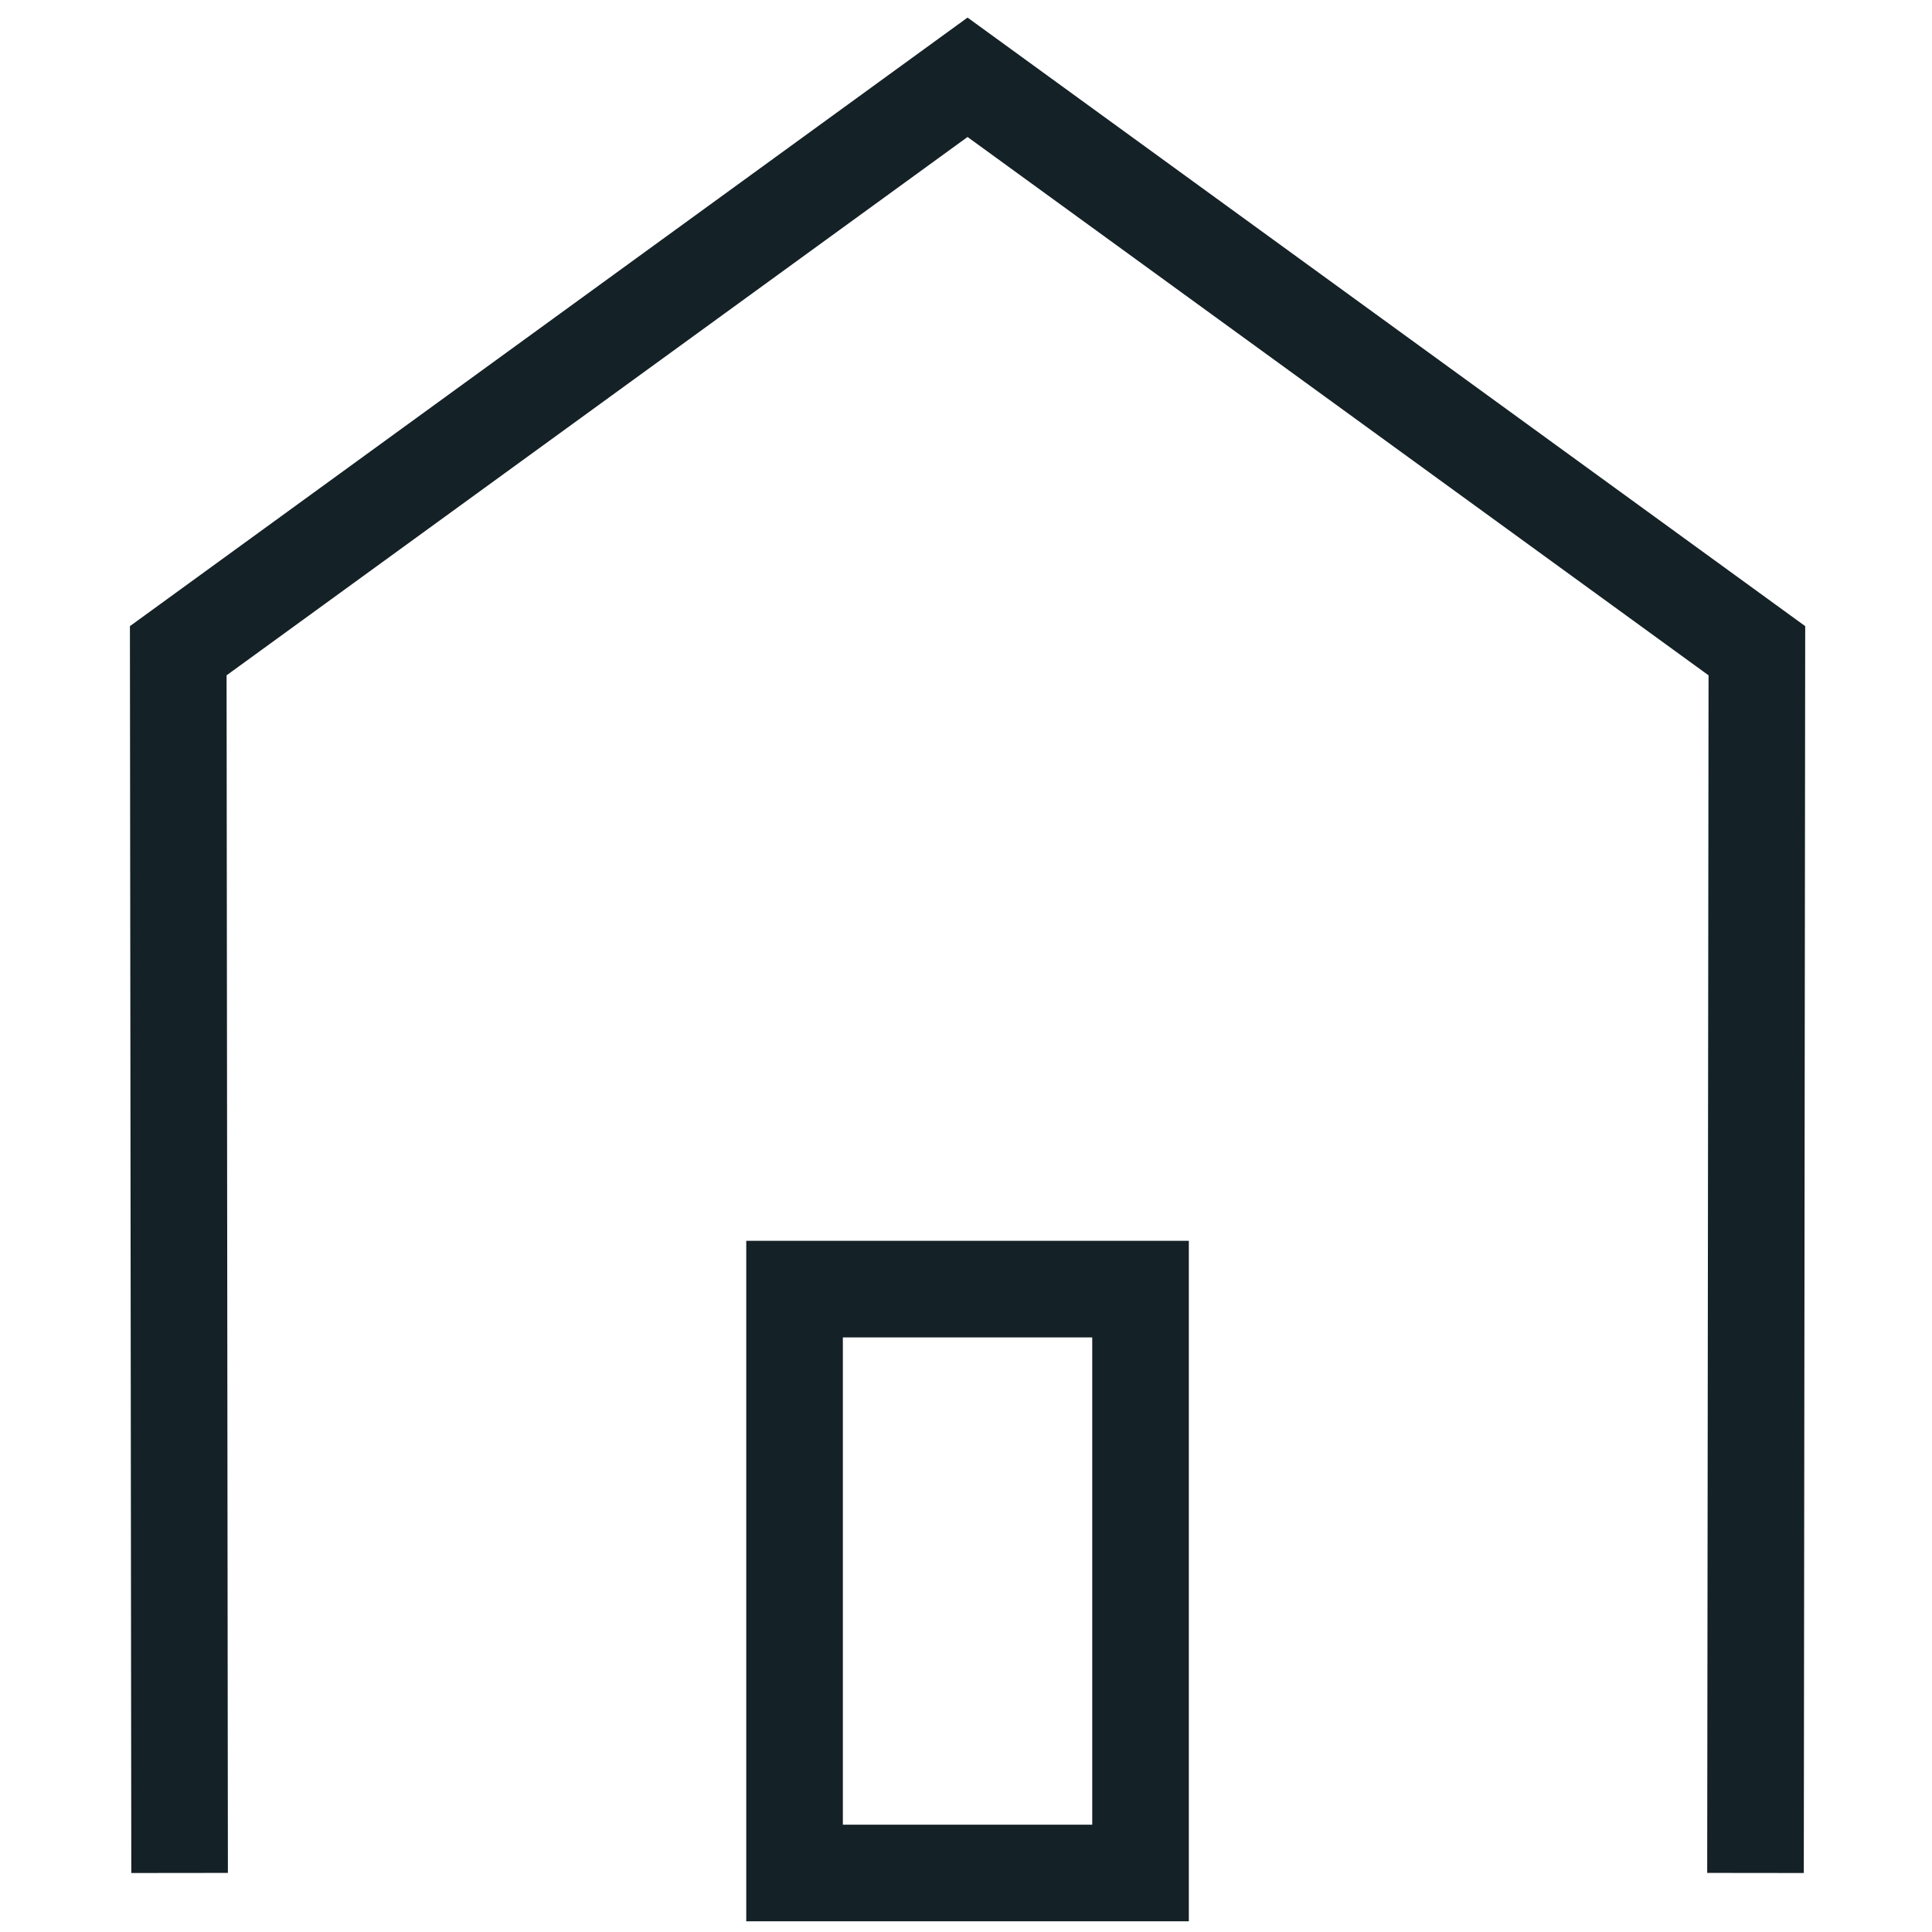
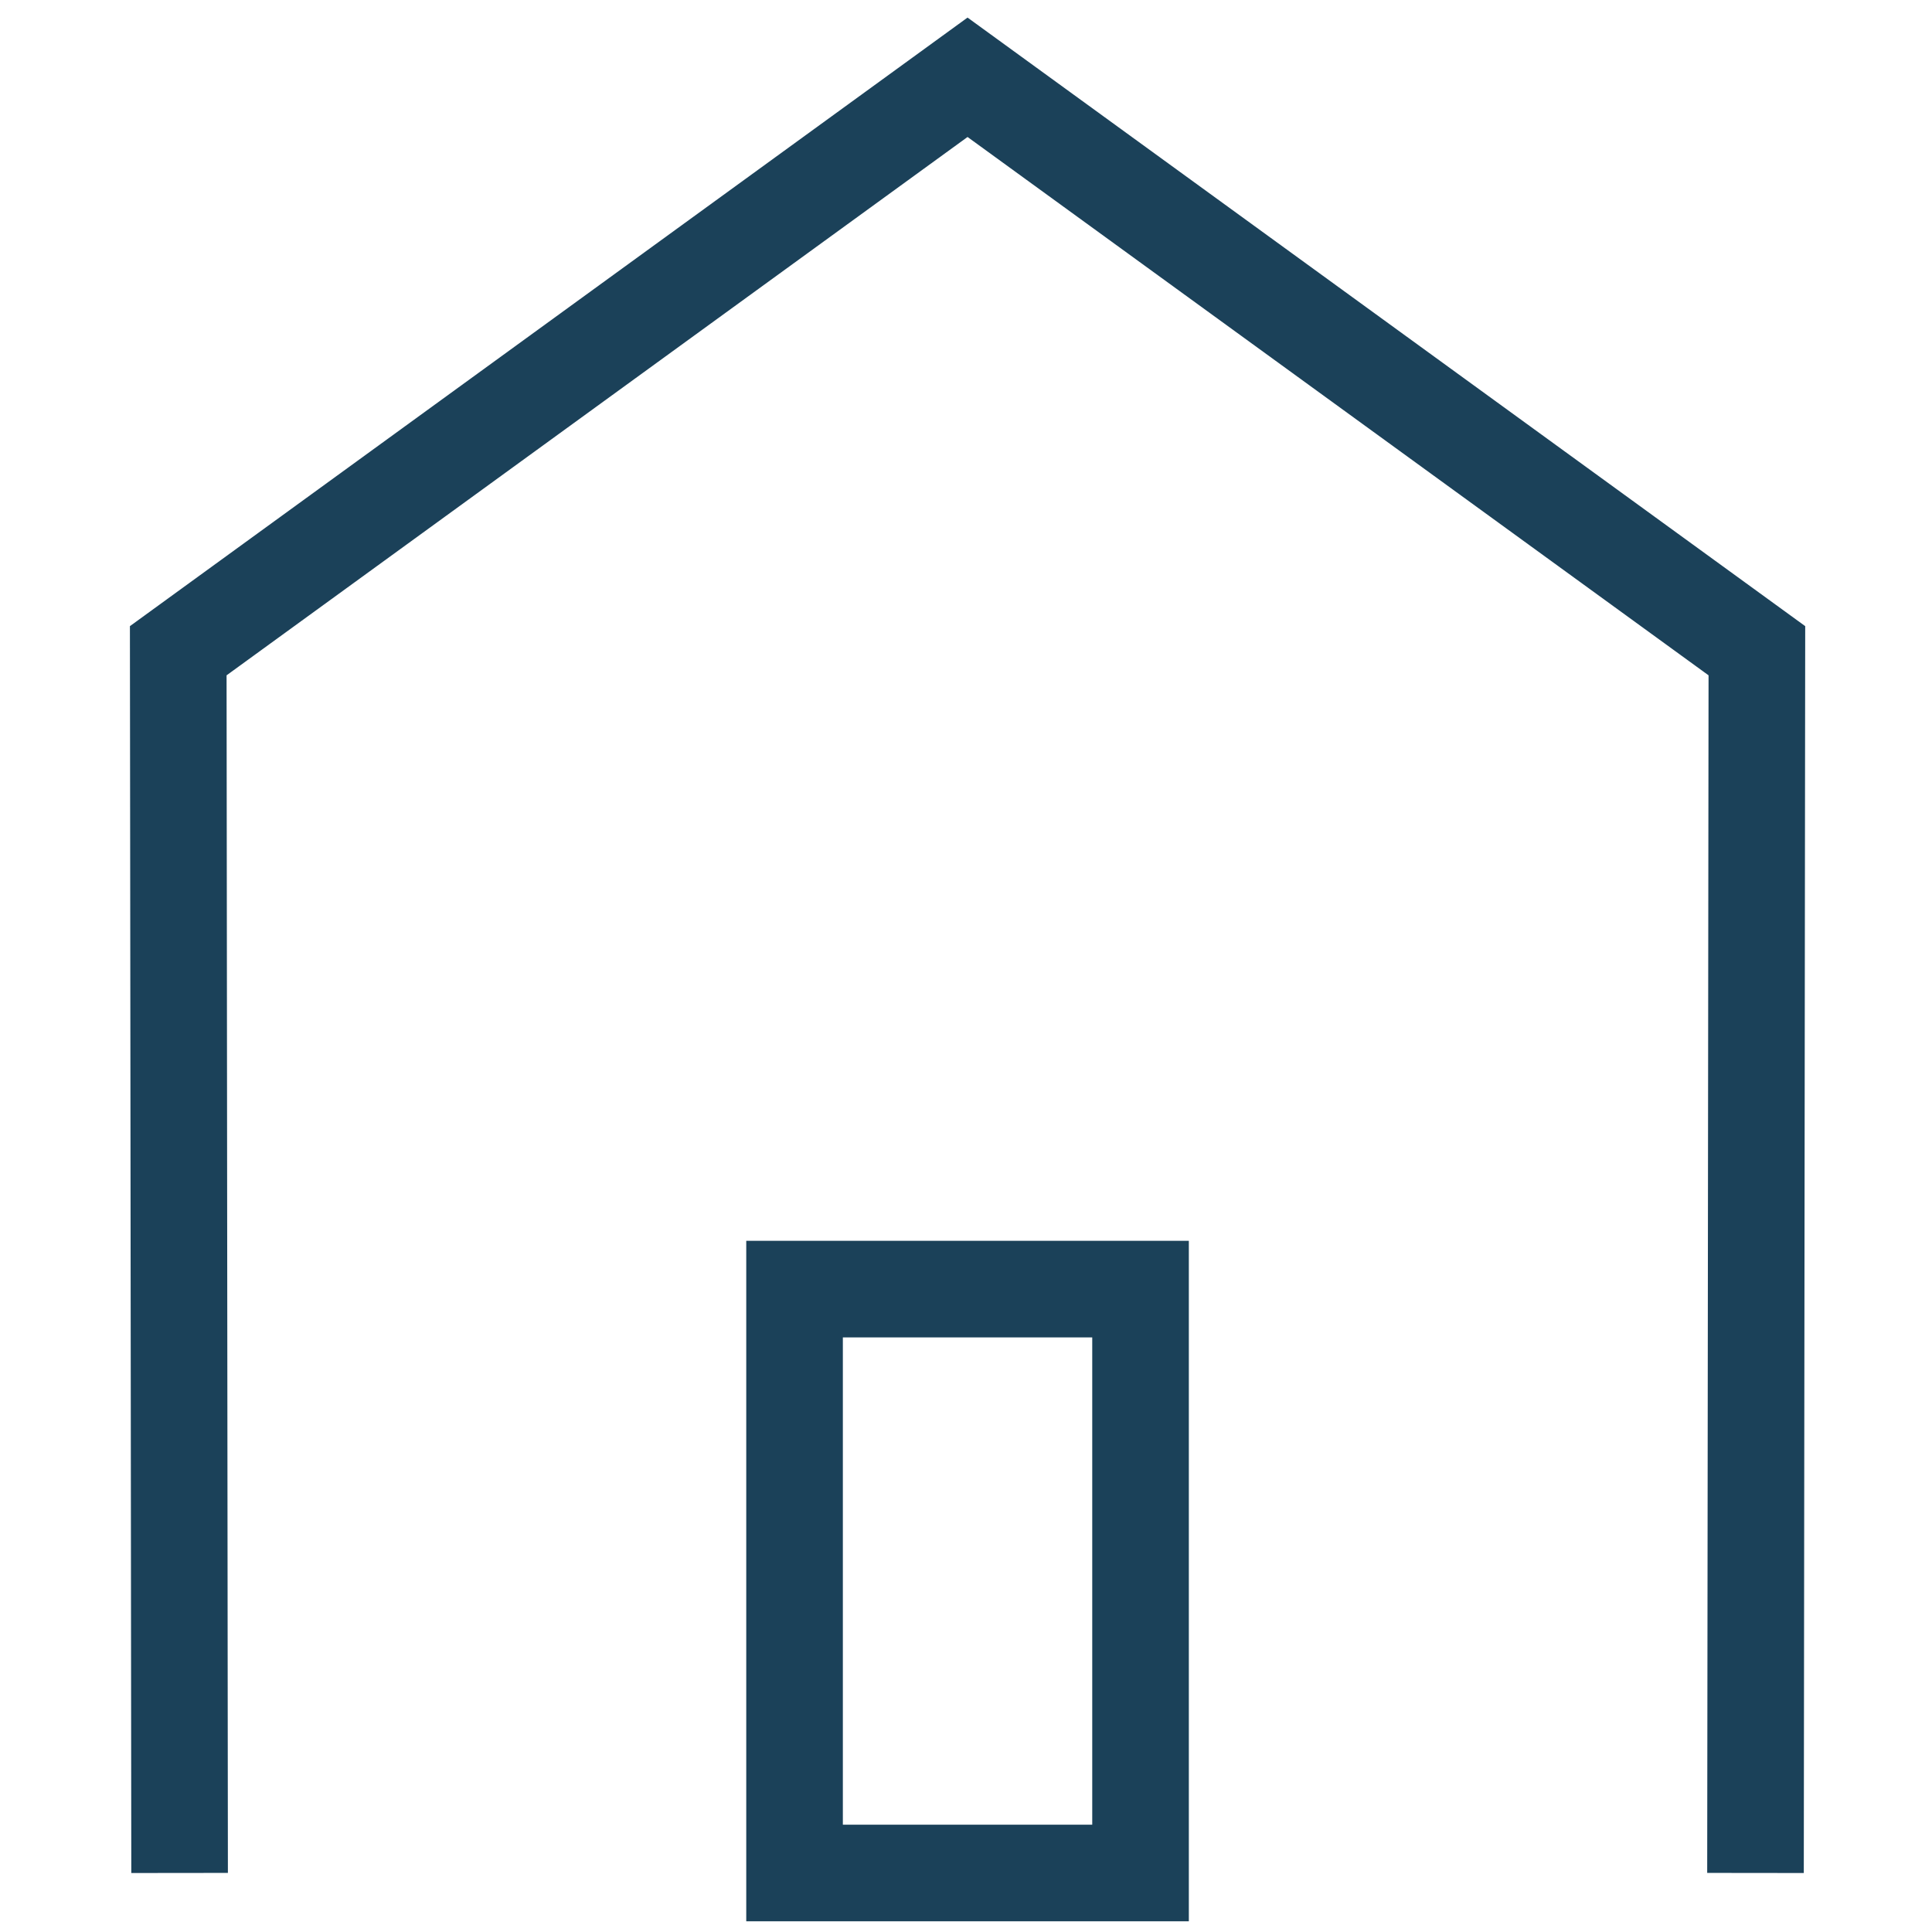
<svg xmlns="http://www.w3.org/2000/svg" version="1.1" id="Layer_1" x="0px" y="0px" viewBox="0 0 500 500" style="enable-background:new 0 0 500 500;" xml:space="preserve">
  <style type="text/css">
- 	.st0{fill:none;stroke:#142126;stroke-width:25;stroke-miterlimit:10;}
+ 	.st0{fill:none;stroke:#1b4159;stroke-width:25;stroke-miterlimit:10;}
	.st1{fill:none;stroke:#000000;stroke-miterlimit:10;}
</style>
  <polyline class="st0" points="-360.36,269 -597.36,32 -360.36,-205 " />
  <polyline class="st1" points="-401.16,858.88 -401.1,802.36 -437.6,775.84 -474.1,802.36 -474.03,858.88 " />
  <rect x="-445.6" y="831.88" class="st1" width="16" height="27" />
  <polyline class="st1" points="-81.16,460.88 -81.1,404.36 -117.6,377.84 -154.1,404.36 -154.03,460.88 " />
  <rect x="-125.6" y="433.88" class="st1" width="16" height="27" />
  <polyline class="st0" points="454.32,484.72 454.68,168.41 250.4,20 46.13,168.41 46.48,484.72 " />
  <rect x="205.63" y="333.62" class="st0" width="89.54" height="151.11" />
  <circle class="st1" cx="-308.83" cy="792.99" r="17.15" />
  <path class="st1" d="M-264.69,858.88c-1.41-23.16-20.63-41.5-44.14-41.5c-23.51,0-42.73,18.34-44.14,41.5" />
  <g>
    <rect x="-232.6" y="775.88" class="st1" width="36.25" height="36.25" />
    <rect x="-186.35" y="775.88" class="st1" width="36.25" height="36.25" />
    <rect x="-232.6" y="822.13" class="st1" width="36.25" height="36.25" />
    <rect x="-186.35" y="822.13" class="st1" width="36.25" height="36.25" />
  </g>
  <rect x="-117.6" y="775.88" class="st1" width="101" height="17" />
  <rect x="-117.6" y="841.88" class="st1" width="101" height="17" />
  <rect x="-117.6" y="819.88" class="st1" width="101" height="17" />
  <rect x="-117.6" y="797.88" class="st1" width="101" height="17" />
  <g>
    <circle class="st1" cx="49.1" cy="812.57" r="36.07" />
    <line class="st1" x1="74.89" y1="838" x2="93.65" y2="856.76" />
  </g>
  <g>
    <circle class="st1" cx="-562.97" cy="852.78" r="6.11" />
    <circle class="st1" cx="-535.17" cy="852.78" r="6.11" />
    <polygon class="st1" points="-523.49,836.01 -573.3,836.01 -590.6,796.45 -518.27,796.45  " />
    <polyline class="st1" points="-491.06,776.38 -507.98,776.38 -517.22,843.19 -578.94,843.19  " />
    <line class="st1" x1="-569.07" y1="830.19" x2="-529.62" y2="830.19" />
  </g>
  <path class="st1" d="M-477.53,932.35L-477.53,932.35c-10.62-10.62-27.84-10.62-38.46,0l-2.6,2.6l-2.6-2.6  c-10.62-10.62-27.84-10.62-38.46,0h0c-10.62,10.62-10.62,27.84,0,38.46l2.6,2.6l38.46,38.46l38.46-38.46l2.6-2.6  C-466.91,960.19-466.91,942.97-477.53,932.35z" />
</svg>
